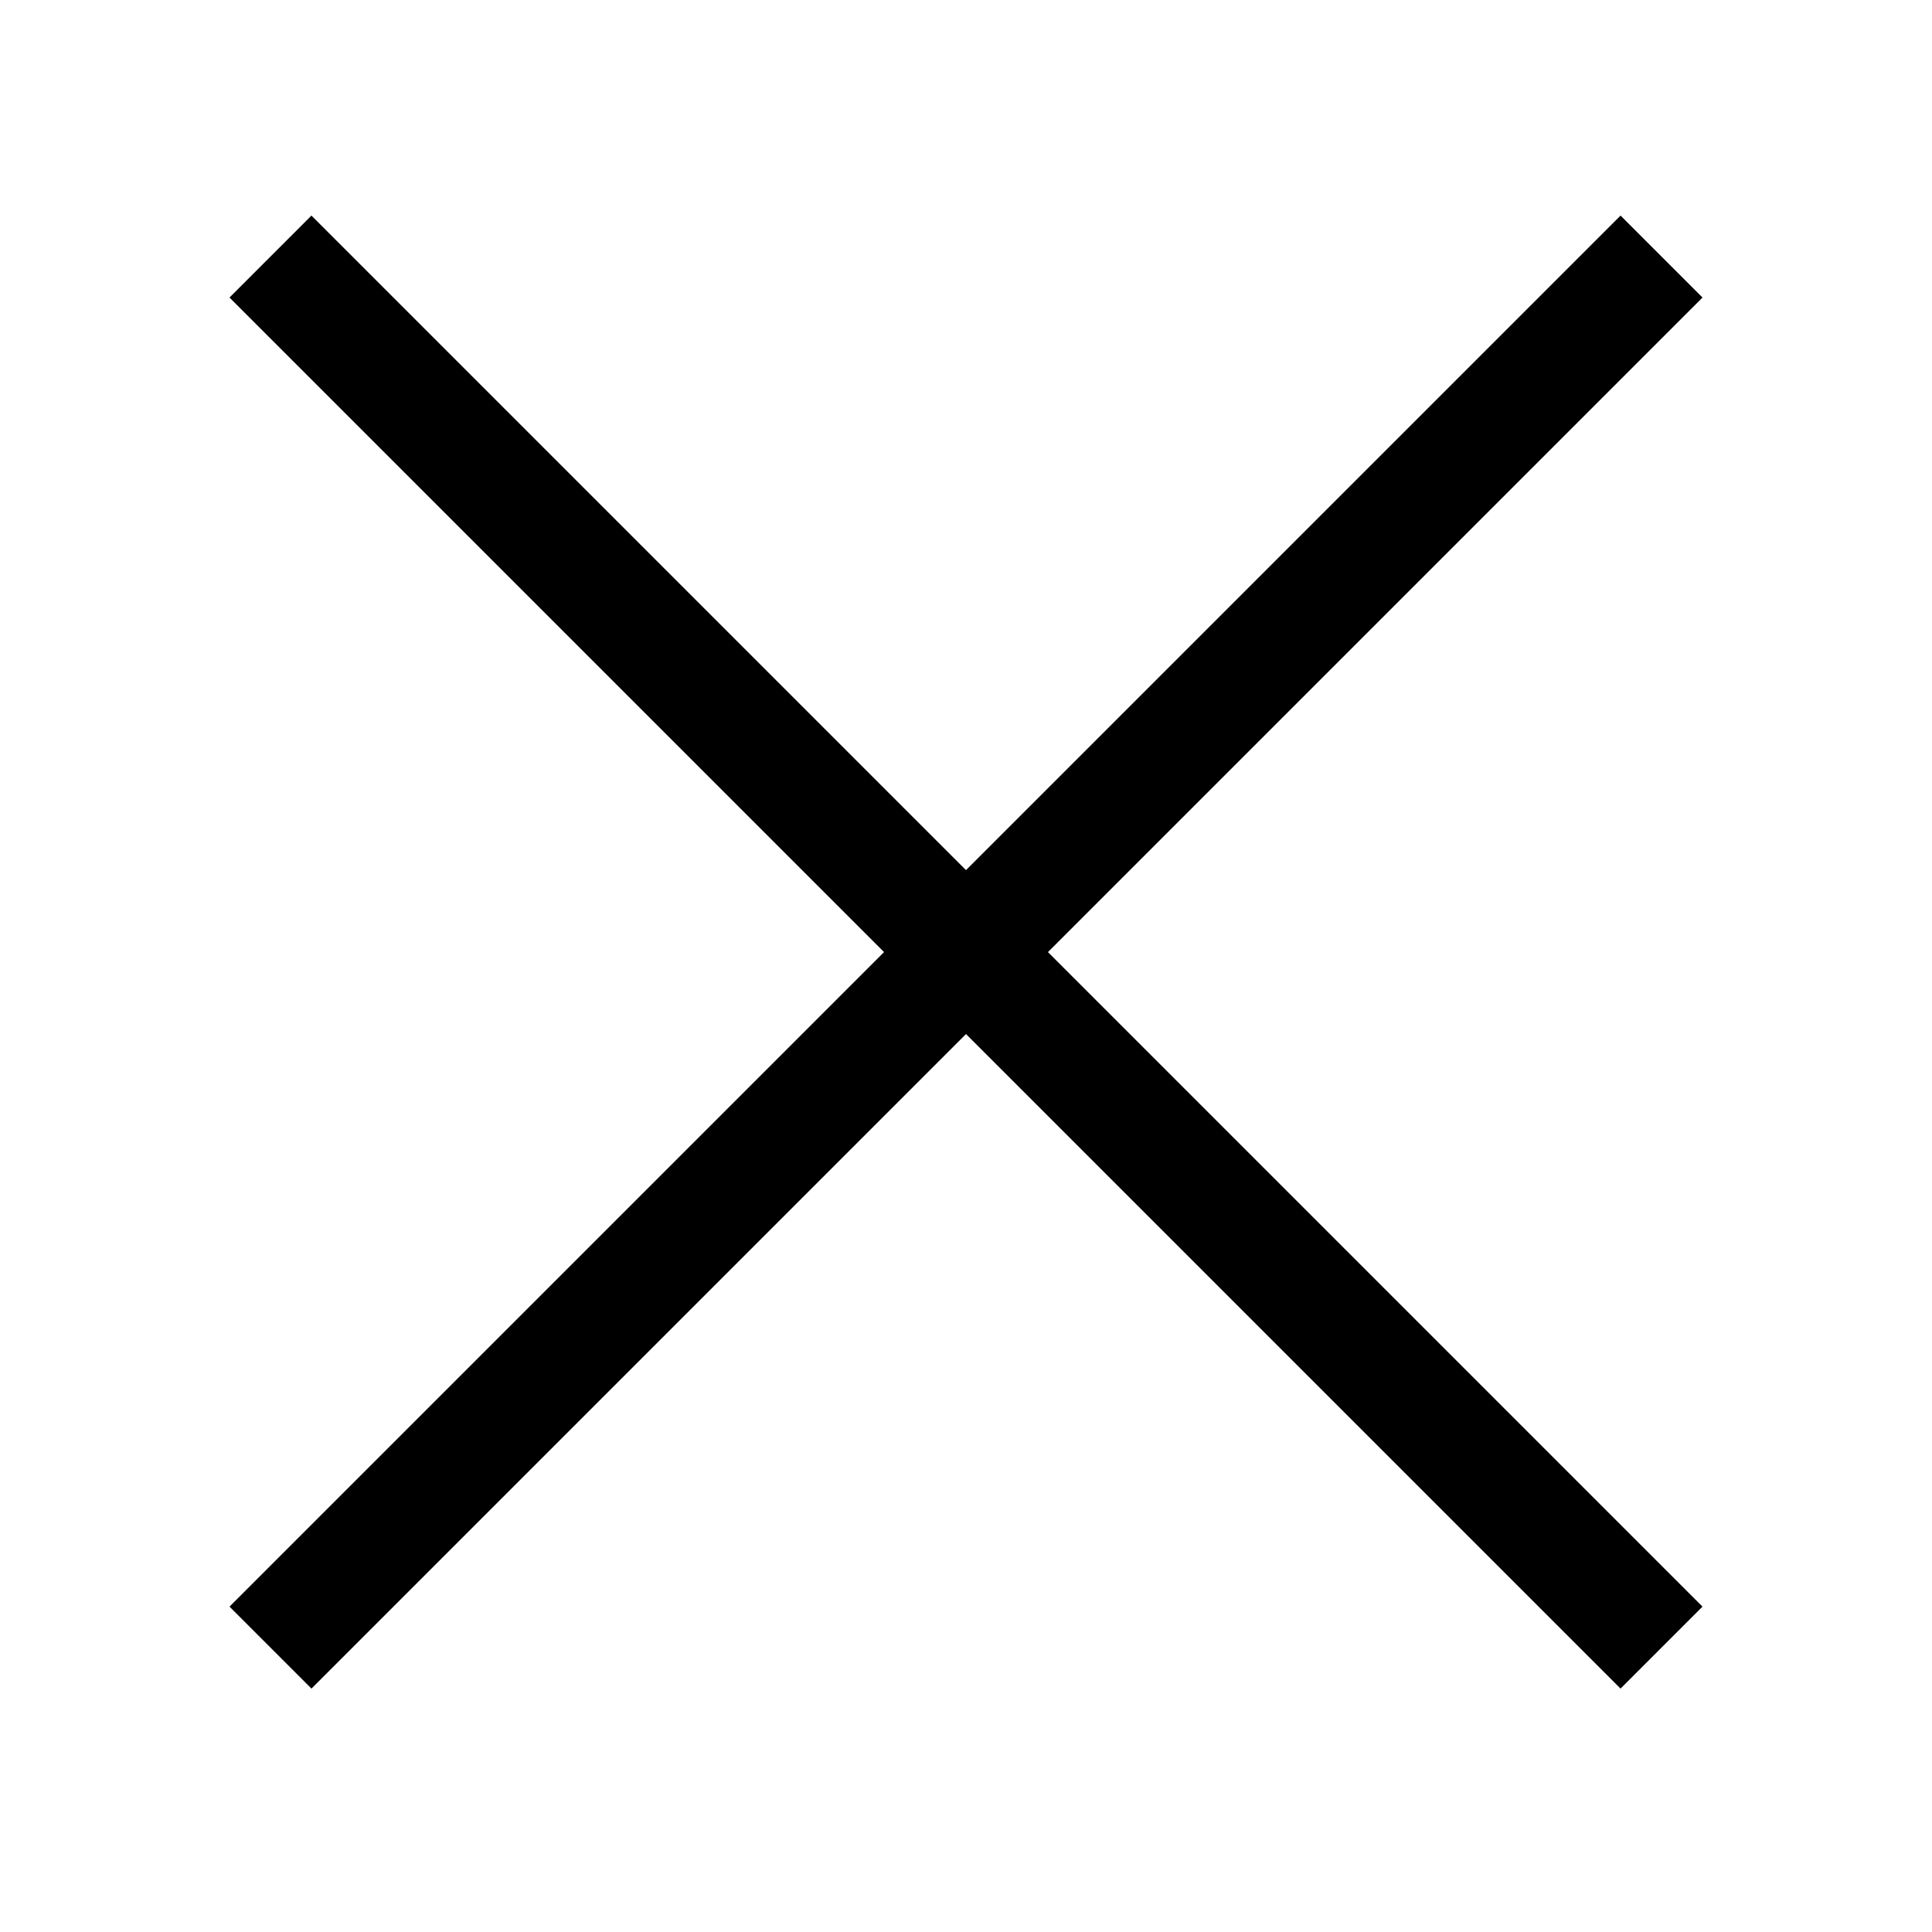
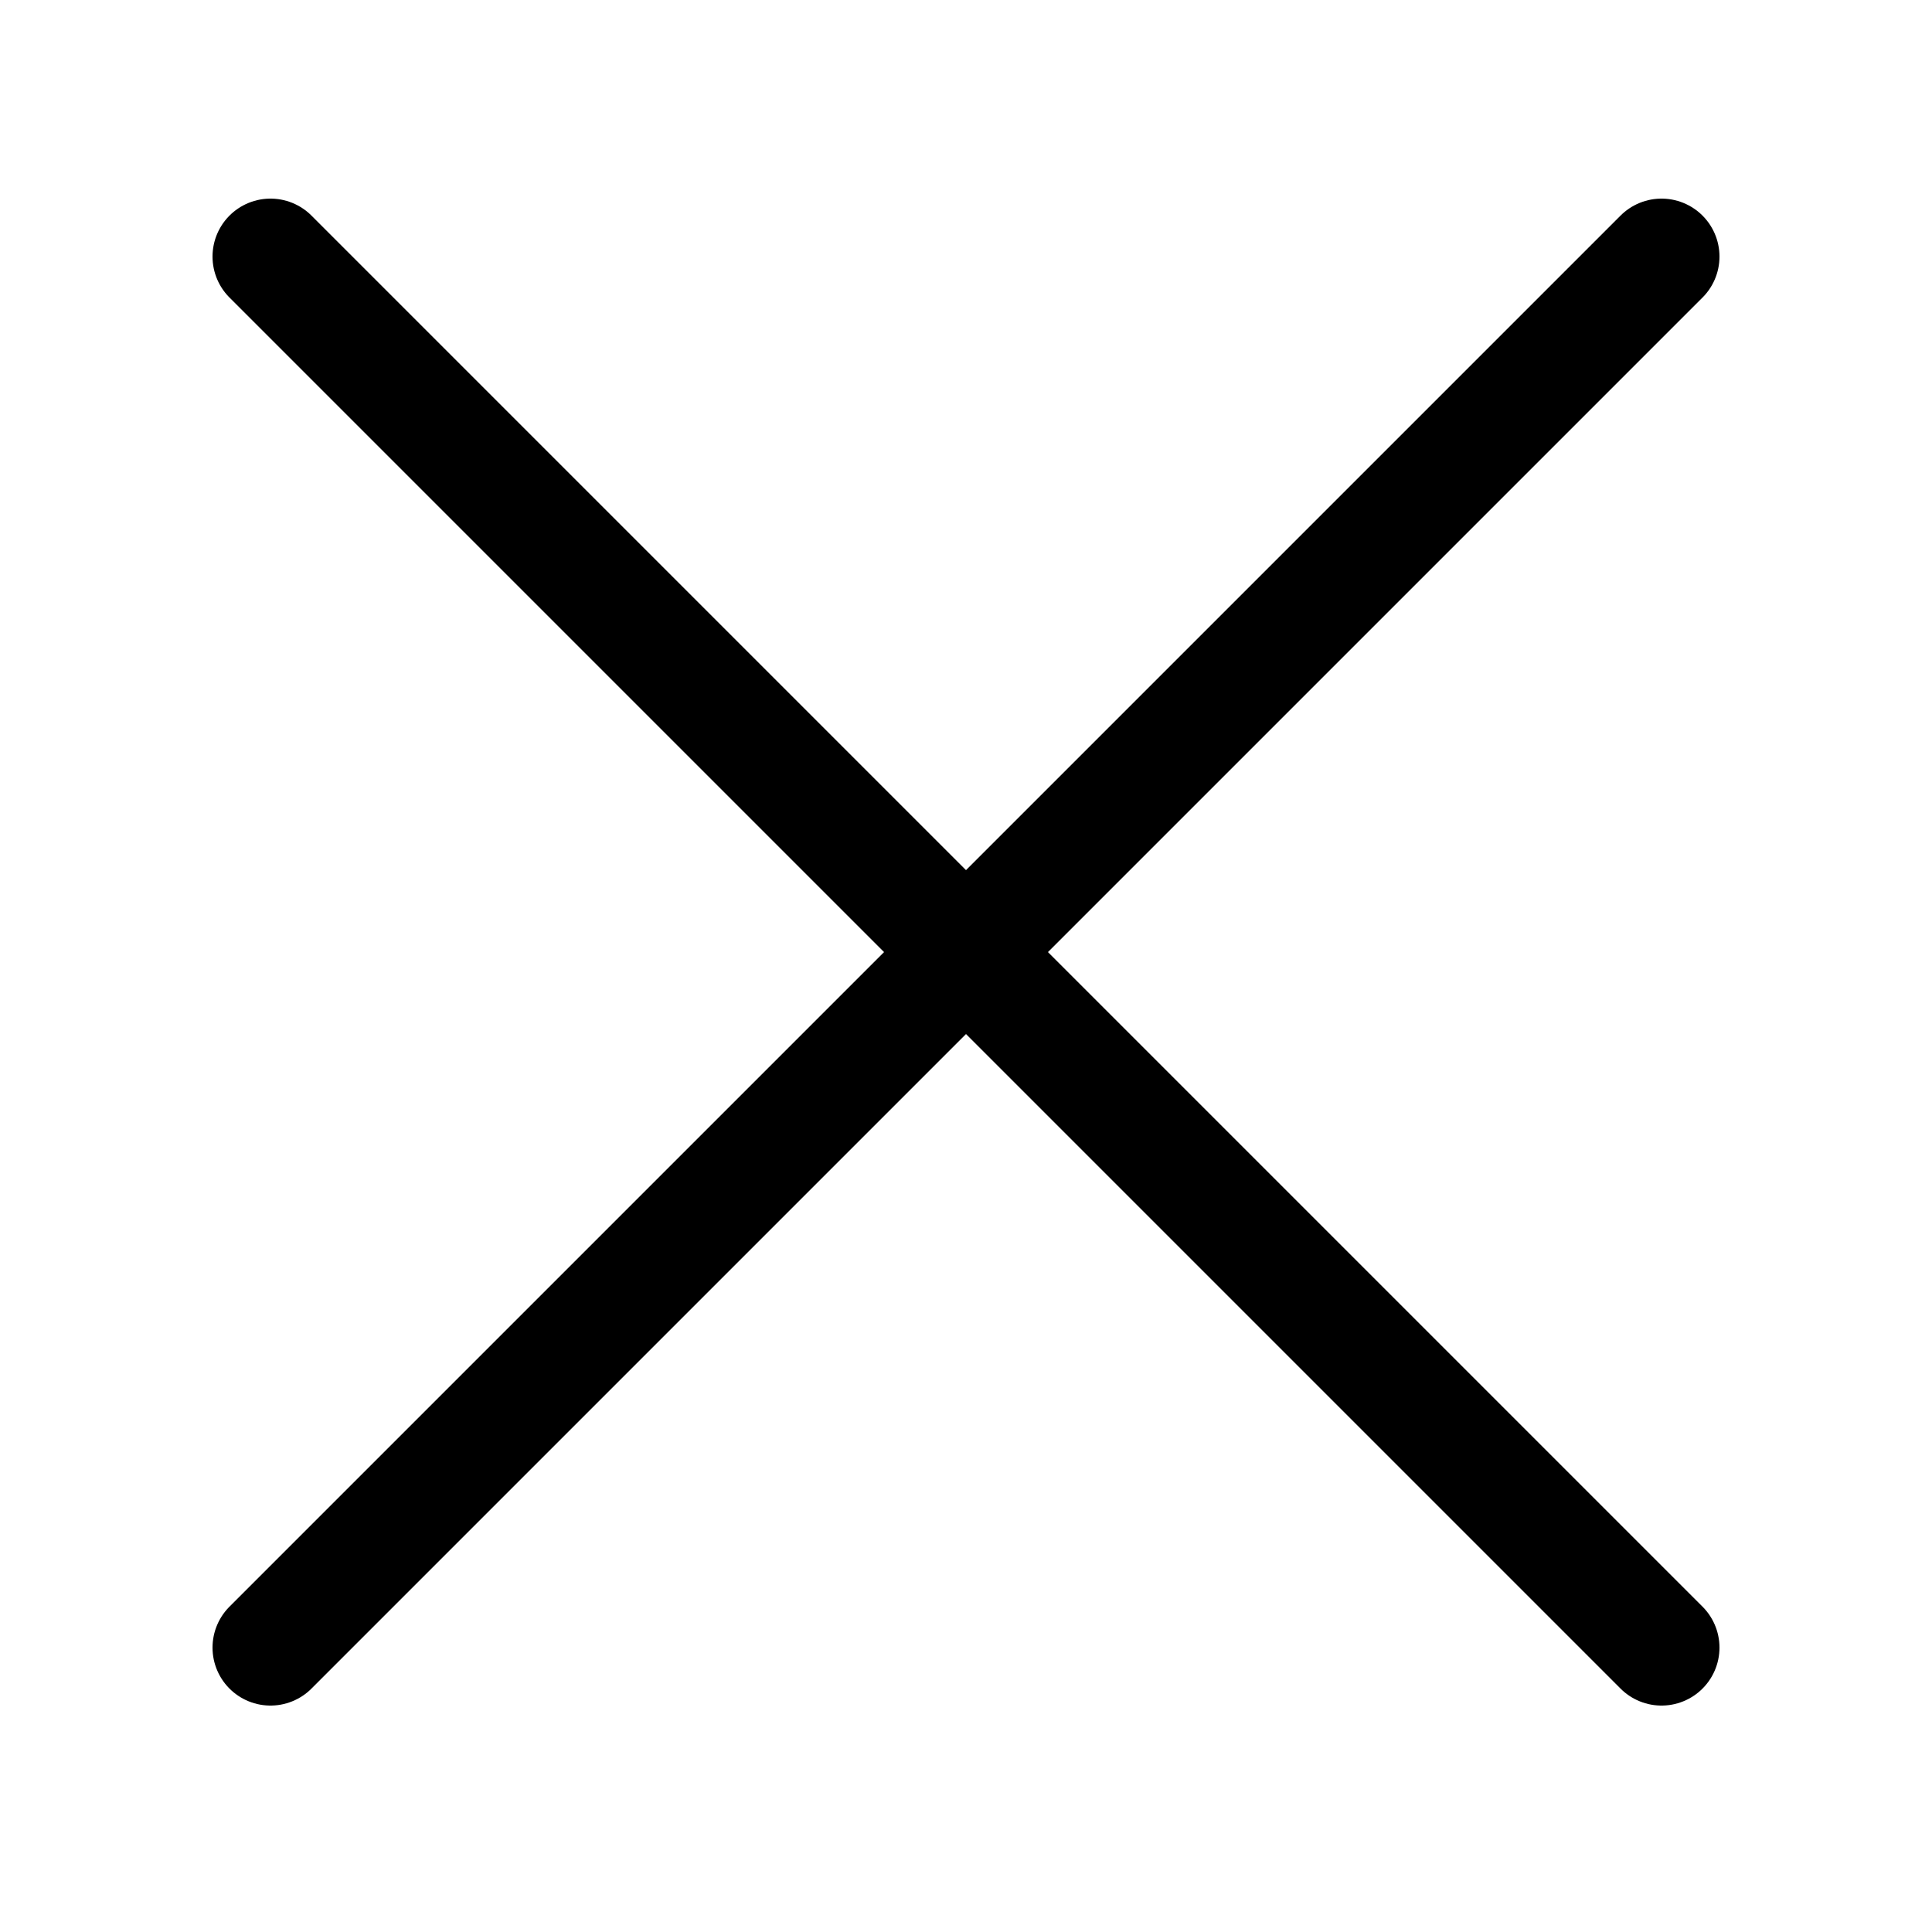
<svg xmlns="http://www.w3.org/2000/svg" viewBox="-0.5 0 25 25" fill="none">
  <g id="SVGRepo_bgCarrier" stroke-width="0" />
-   <g id="SVGRepo_tracurrentColorerCarrier" stroke-linecurrentcap="round" stroke-linejoin="round" />
+   <g id="SVGRepo_tracurrentColorerCarrier" stroke-linecap="round" stroke-linejoin="round" />
  <g id="SVGRepo_icurrentColoronCarrier">
-     <path d="M3 21.32L21 3.32" stroke="currentColor" stroke-width="1.5" stroke-linecurrentcap="round" stroke-linejoin="round" />
-     <path d="M3 3.32L21 21.32" stroke="currentColor" stroke-width="1.5" stroke-linecurrentcap="round" stroke-linejoin="round" />
+     <path d="M3 21.32L21 3.32" stroke="currentColor" stroke-width="1.5" stroke-linecap="round" stroke-linejoin="round" />
+     <path d="M3 3.32L21 21.32" stroke="currentColor" stroke-width="1.5" stroke-linecap="round" stroke-linejoin="round" />
  </g>
</svg>
